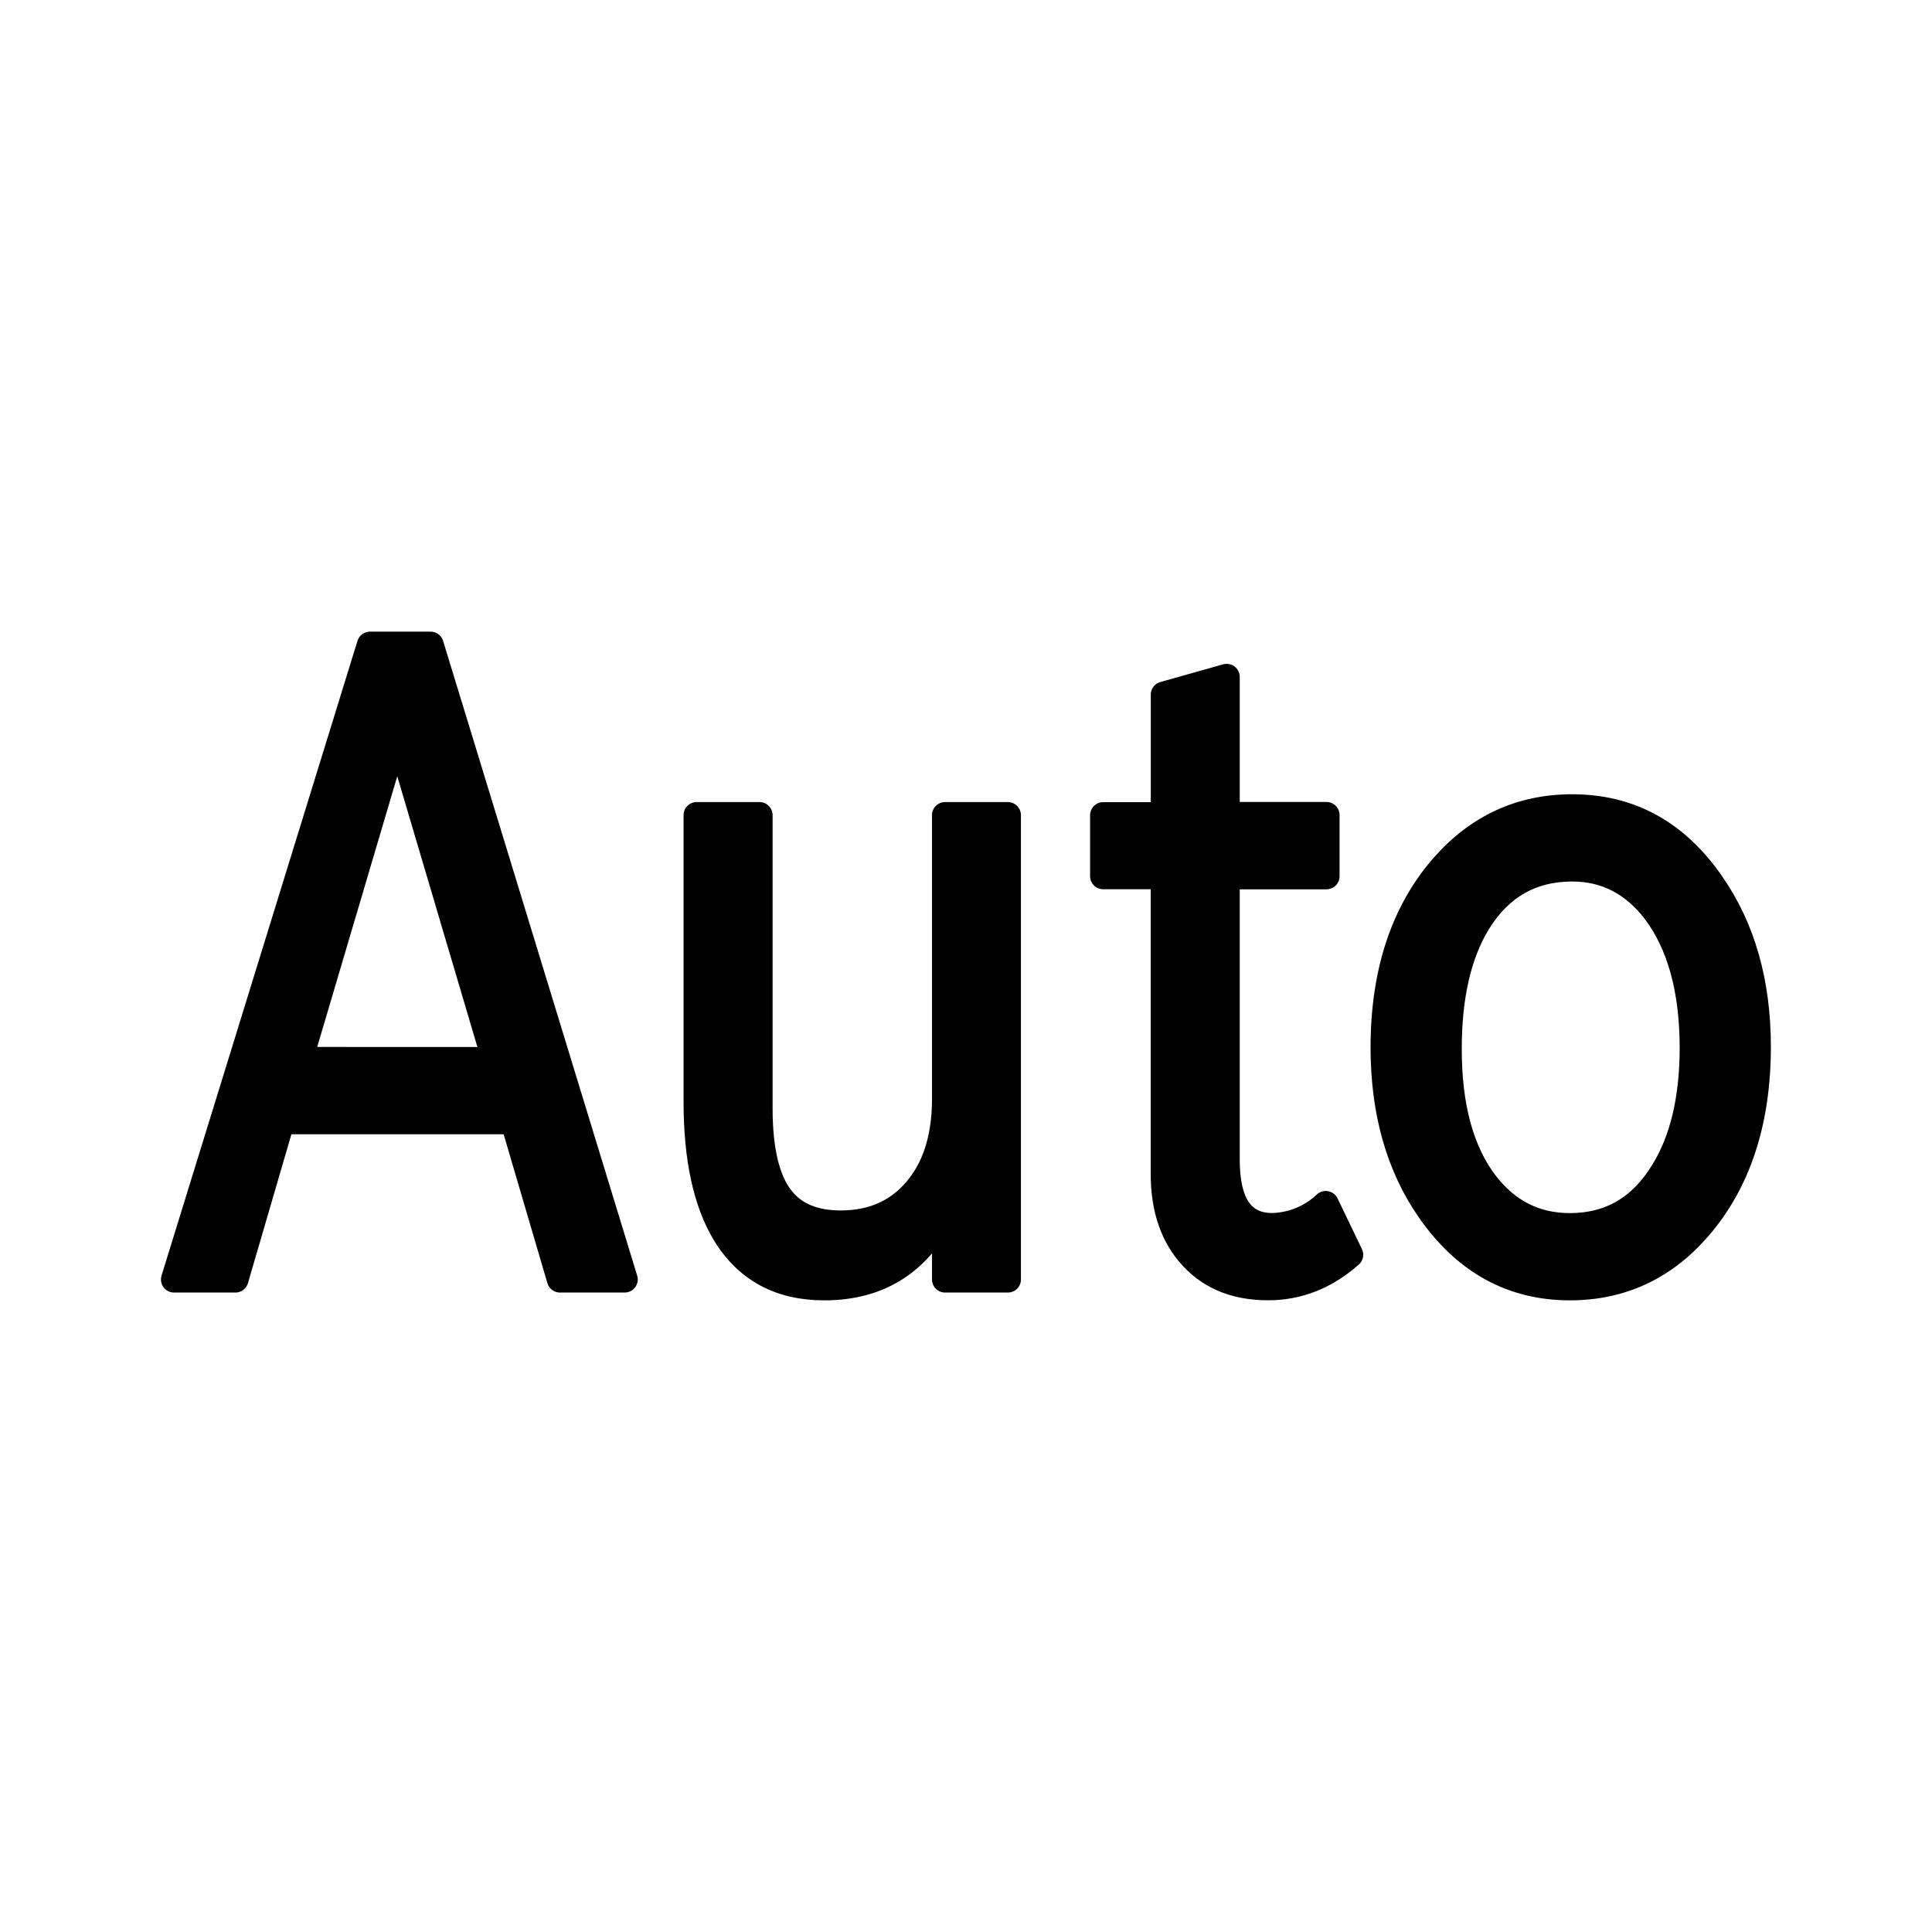
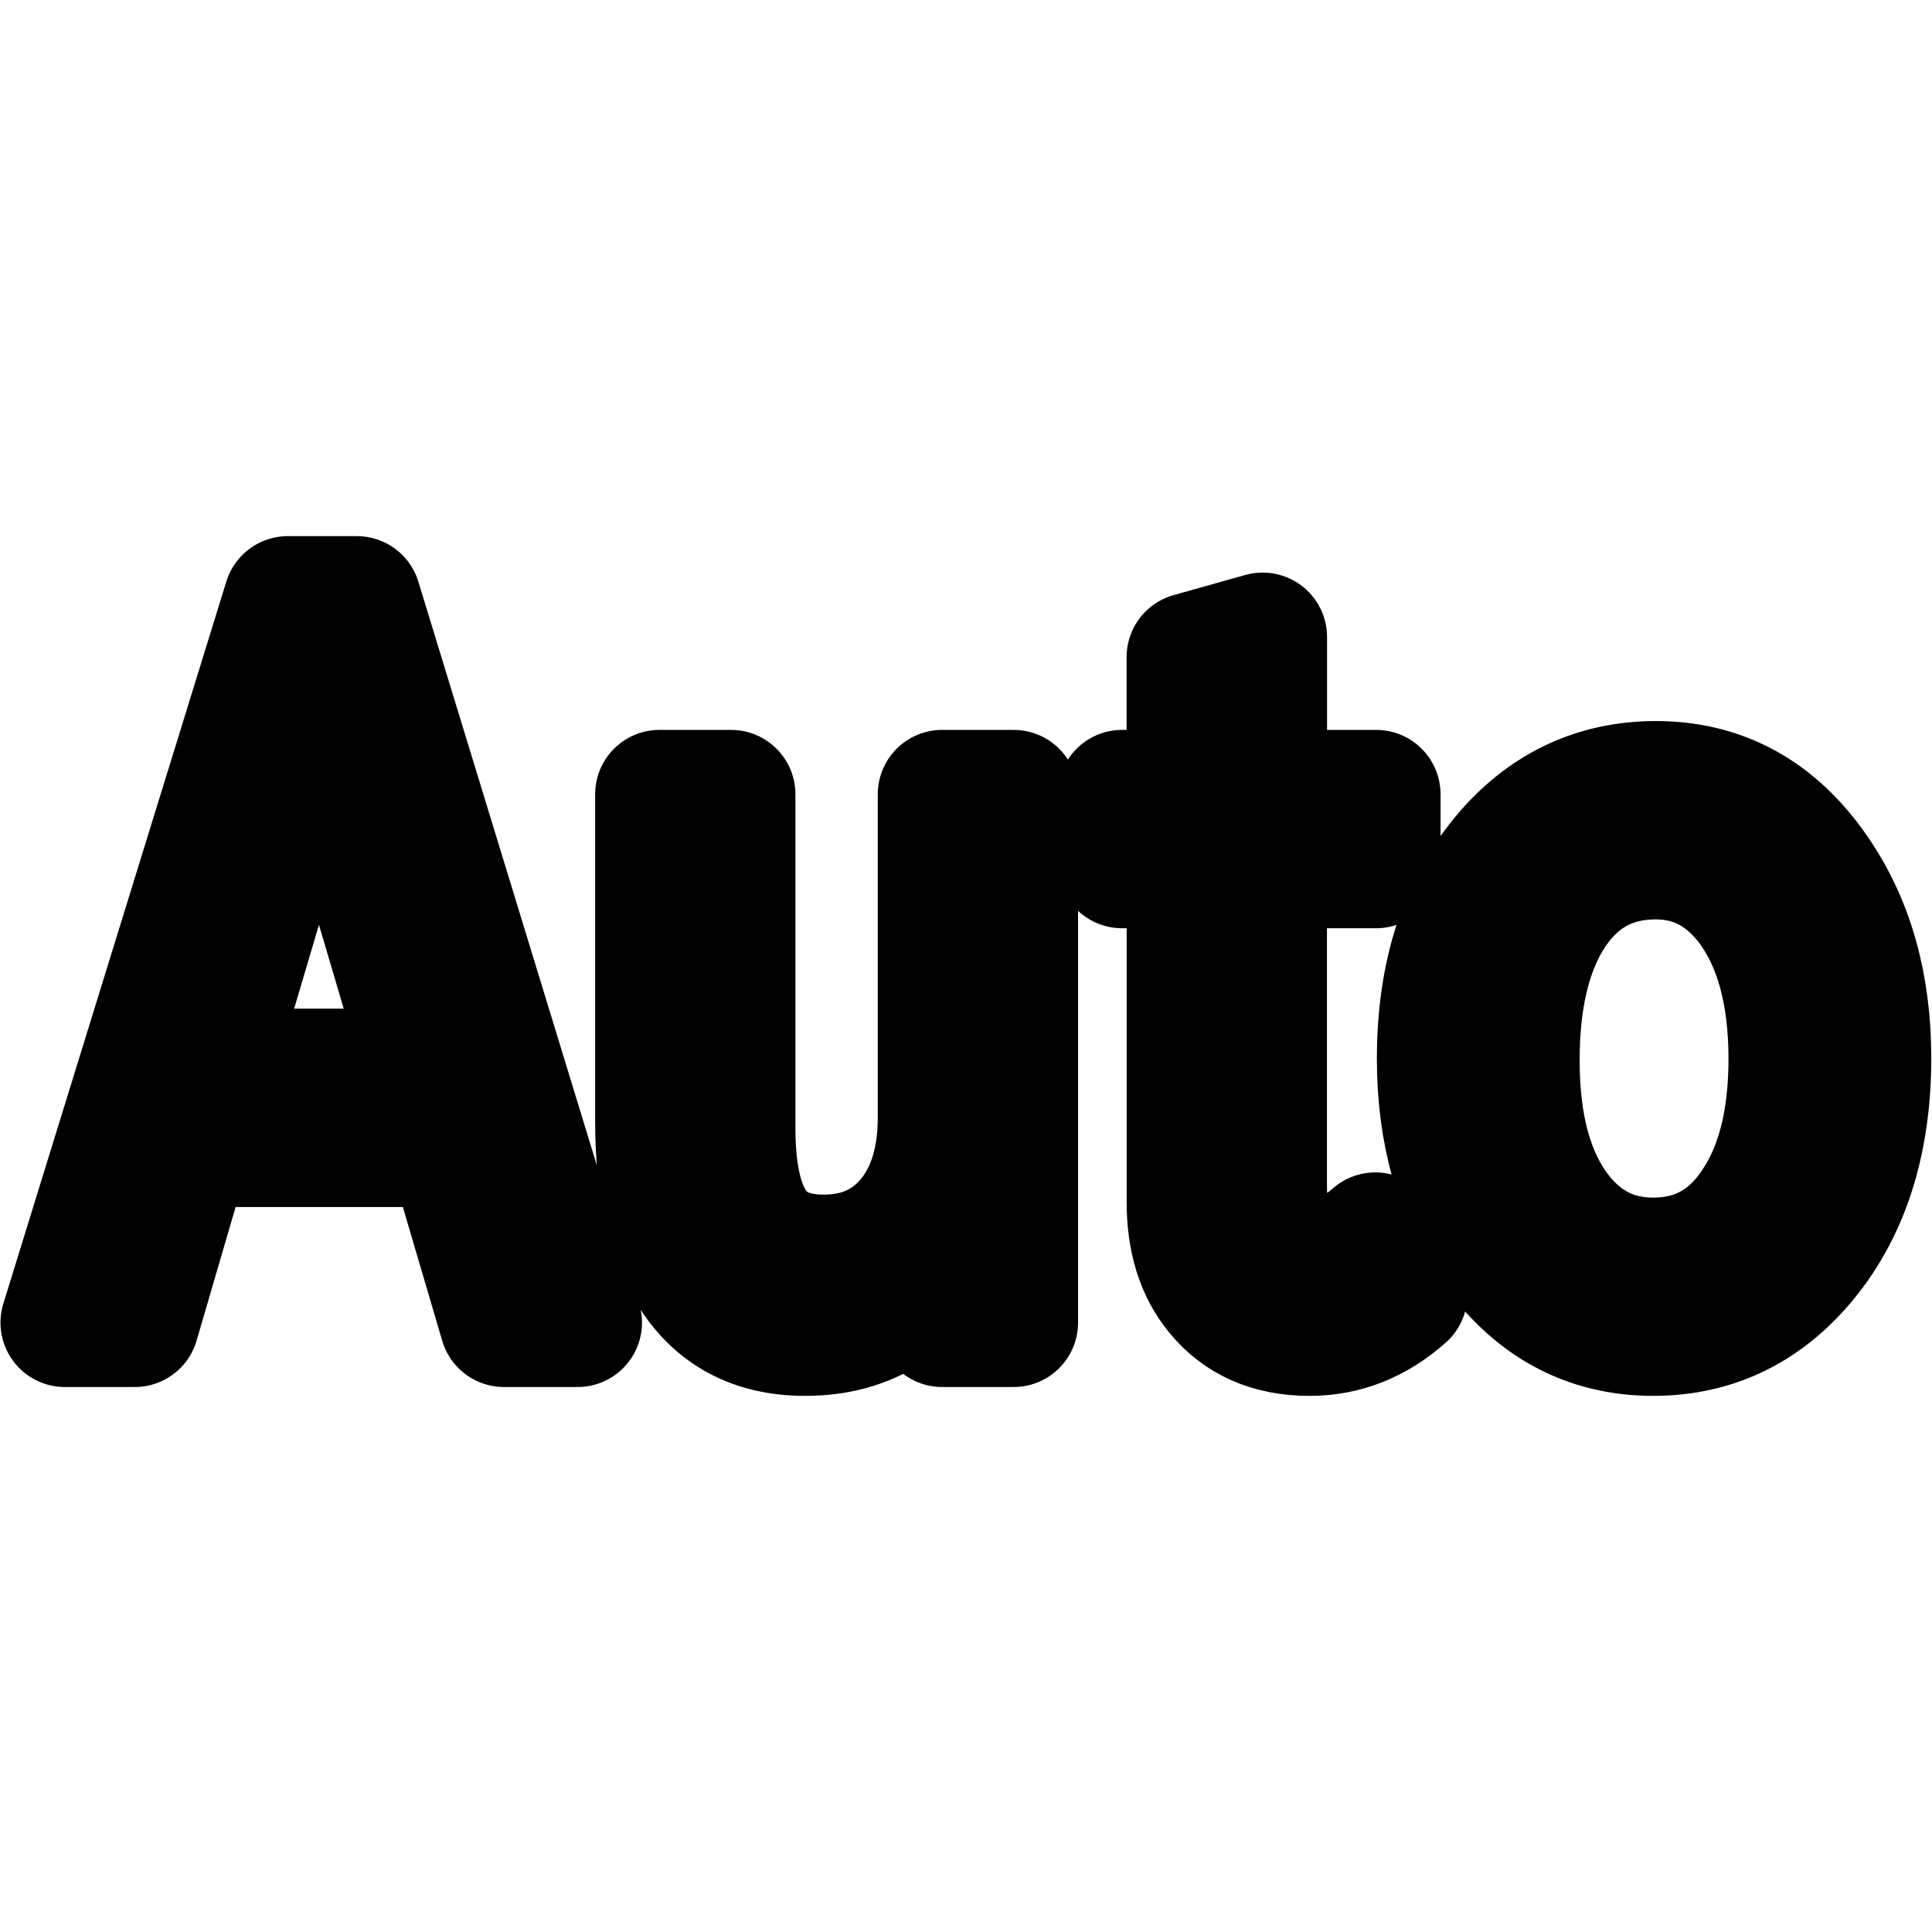
<svg xmlns="http://www.w3.org/2000/svg" width="24" height="24" viewBox="0 0 24 24">
-   <path d="M3.498 13.928h2.88l.578 1.966h.804L5.349 8.009h-.753l-2.434 7.885h.762zm.225-.76L4.935 9.07l1.213 4.099zm8.017 2.726h.78v-5.768h-.78v3.527c0 .437-.101.798-.308 1.072q-.359.476-.992.474-.49-.001-.73-.302-.275-.339-.275-1.13v-3.641h-.781v3.57q.002 1.044.353 1.627.408.67 1.236.668 1.041-.002 1.497-.98zm1.964-5.01h.753v3.696q-.001.607.308.98c.234.285.56.43.987.43q.565 0 1.02-.403l-.303-.63a1 1 0 0 1-.666.274q-.565 0-.565-.824v-3.522h1.24v-.76h-1.24V8.409l-.78.22v1.498h-.754zm5.827-.855q-.957 0-1.603.738-.739.848-.74 2.245.001 1.203.575 2.025.667.954 1.74.954.952-.001 1.593-.738c.492-.566.74-1.32.74-2.251q-.001-1.195-.574-2.02-.655-.953-1.732-.953zm0 .759q.626 0 1.033.533.462.616.464 1.691c0 .63-.12 1.147-.363 1.54q-.412.68-1.162.68-.64.001-1.047-.523-.461-.598-.46-1.68 0-.978.359-1.568.412-.672 1.175-.673z" stroke="#000" stroke-width=".325" stroke-linejoin="round" />
+   <path d="M2.327 14.194h3.276l.658 2.236h.914L4.432 7.46h-.856l-2.77 8.97h.868zm.256-.864 1.38-4.664L5.34 13.33zm9.121 3.1h.888V9.867h-.888v4.014c0 .496-.115.907-.35 1.22q-.408.54-1.129.539-.555-.002-.83-.343-.314-.387-.314-1.287V9.867h-.888v4.063c0 .79.136 1.41.402 1.85.309.51.779.76 1.406.76q1.185-.001 1.703-1.115zm2.235-5.699h.857v4.204q-.001.691.35 1.115c.267.325.638.49 1.123.49q.643 0 1.16-.46l-.344-.716c-.236.208-.492.312-.758.312q-.643 0-.643-.937v-4.008h1.411v-.864h-1.41V7.913l-.89.25v1.704h-.856zm6.63-.974q-1.089.002-1.824.84-.84.965-.841 2.555.001 1.368.653 2.304.758 1.084 1.98 1.084 1.082-.001 1.813-.839c.56-.643.841-1.501.841-2.561q-.002-1.36-.653-2.298-.746-1.085-1.97-1.085zm0 .864q.712 0 1.175.607.527.7.528 1.924c0 .717-.136 1.305-.413 1.752q-.47.773-1.322.773-.729.001-1.191-.595-.524-.68-.523-1.912 0-1.112.408-1.783.468-.764 1.337-.766z" stroke="#000" stroke-width="1.6" stroke-linejoin="round" />
</svg>
